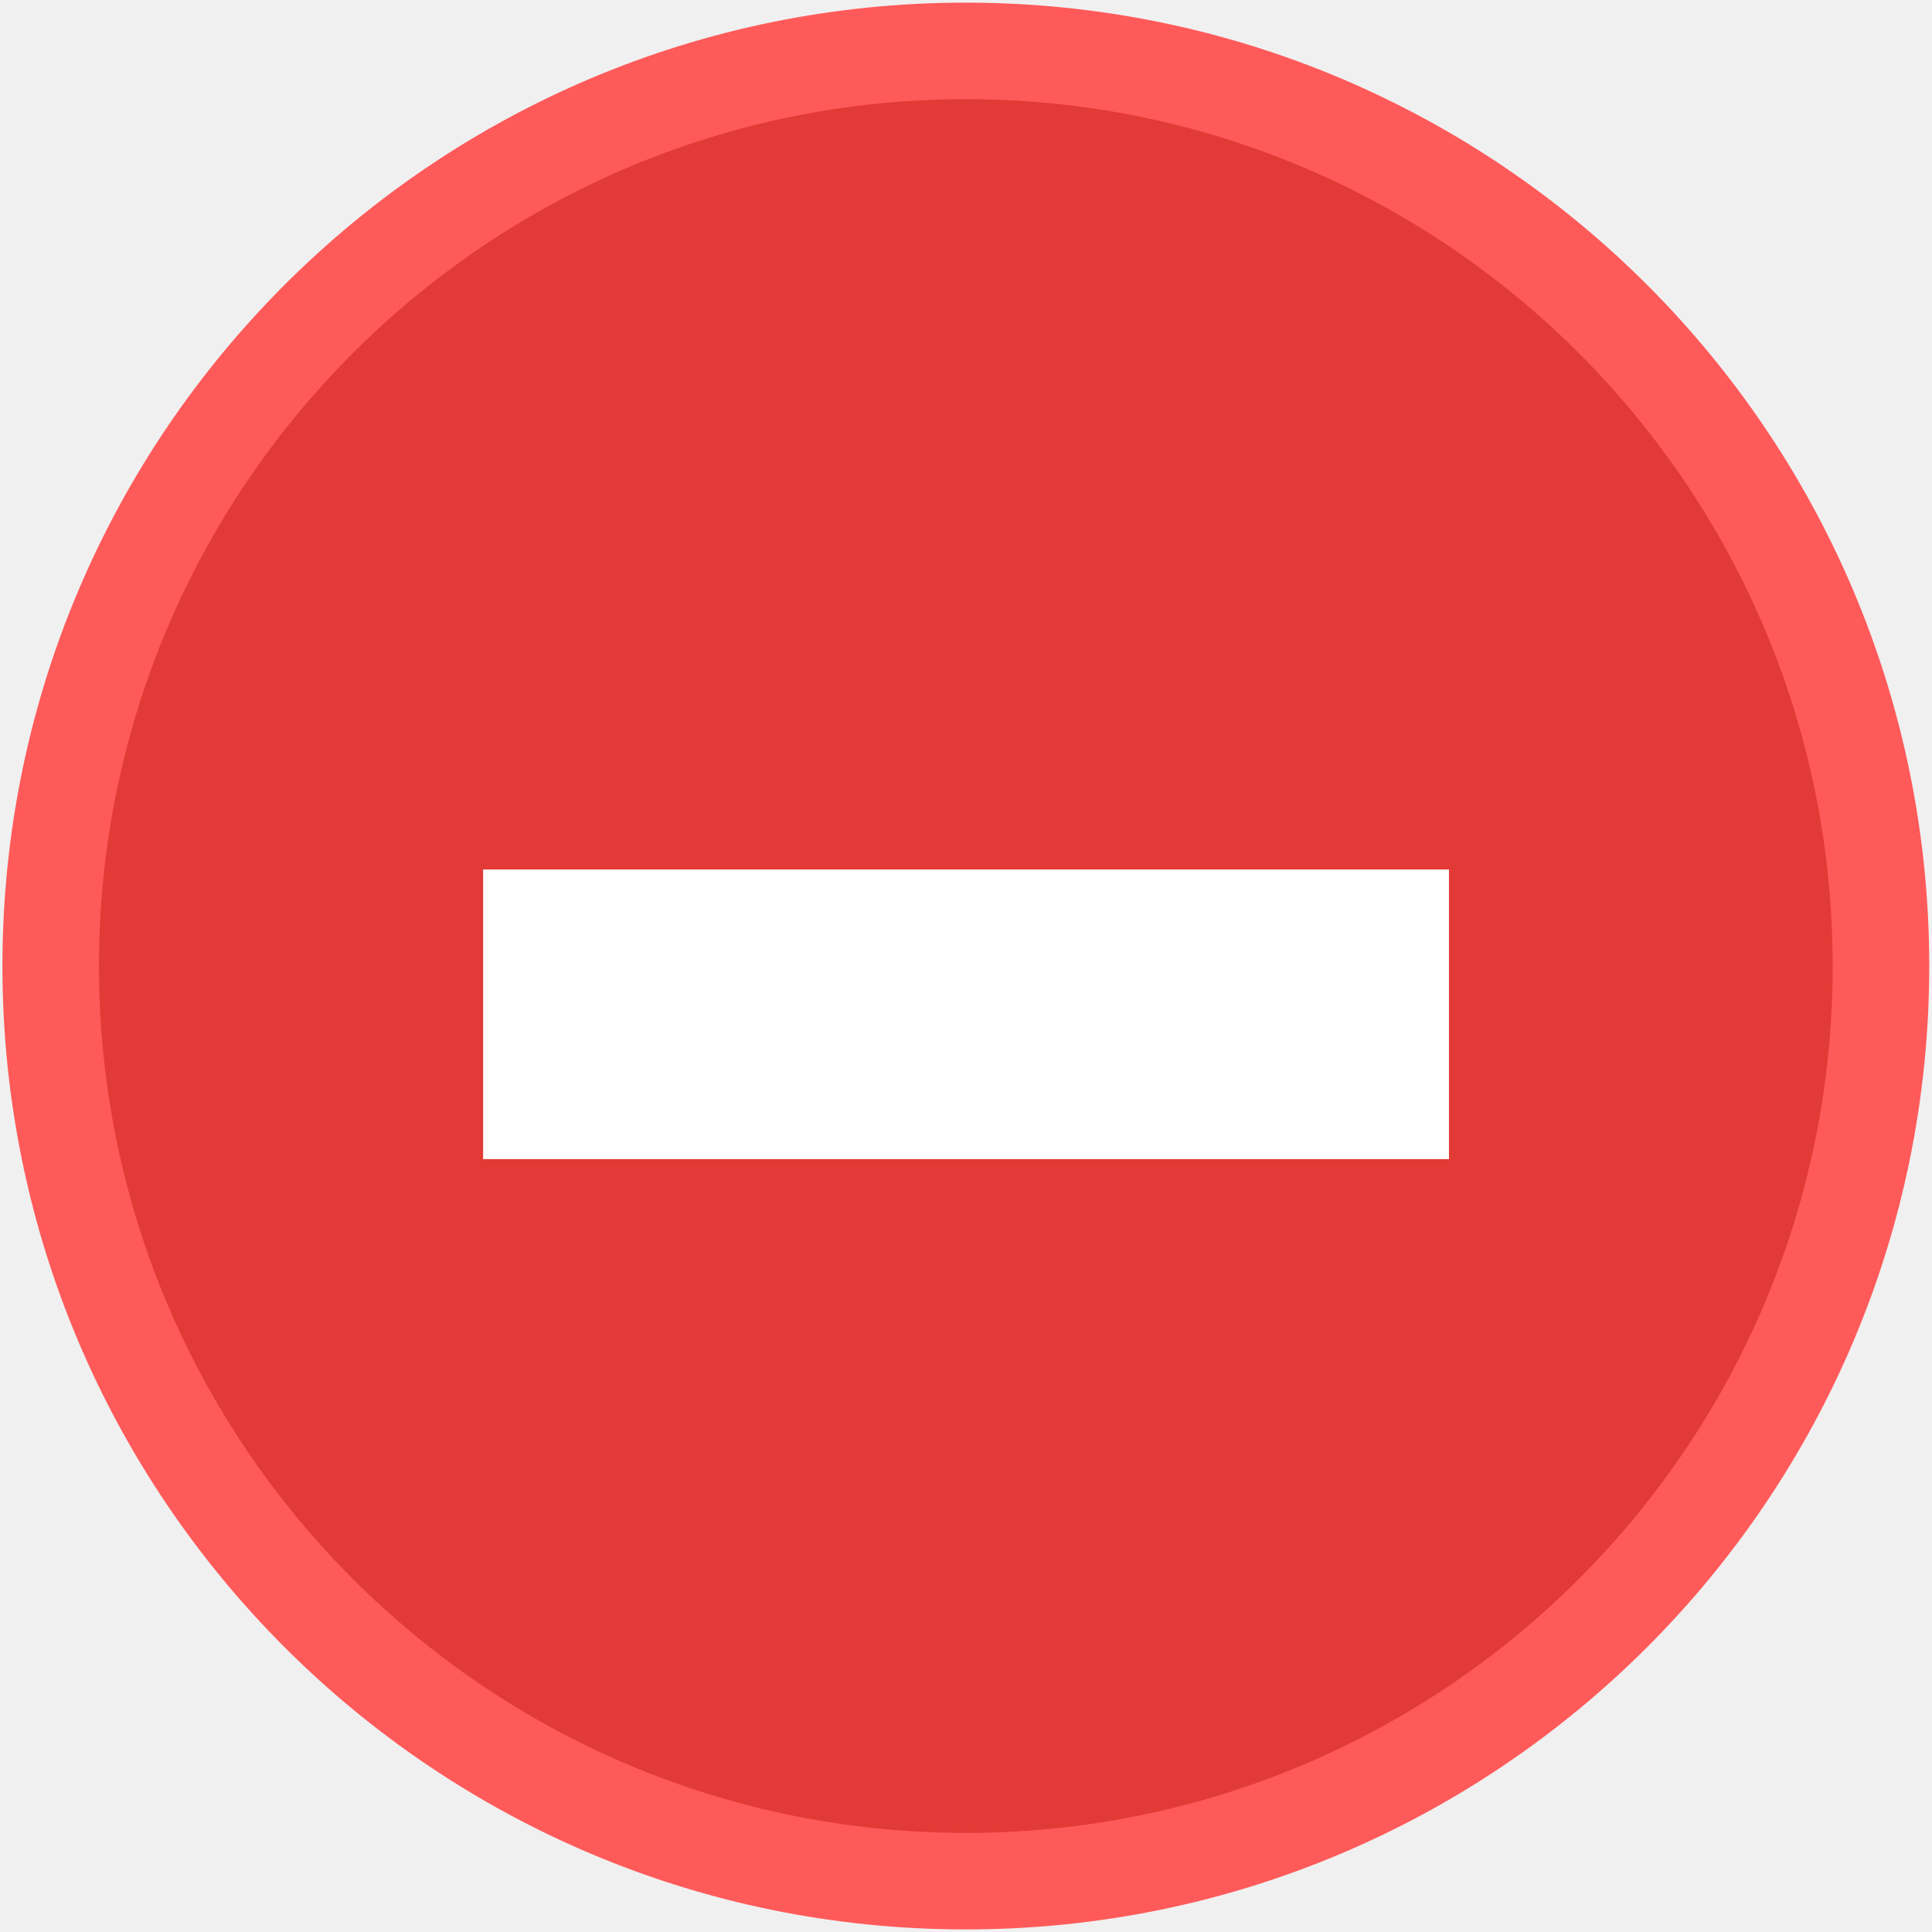
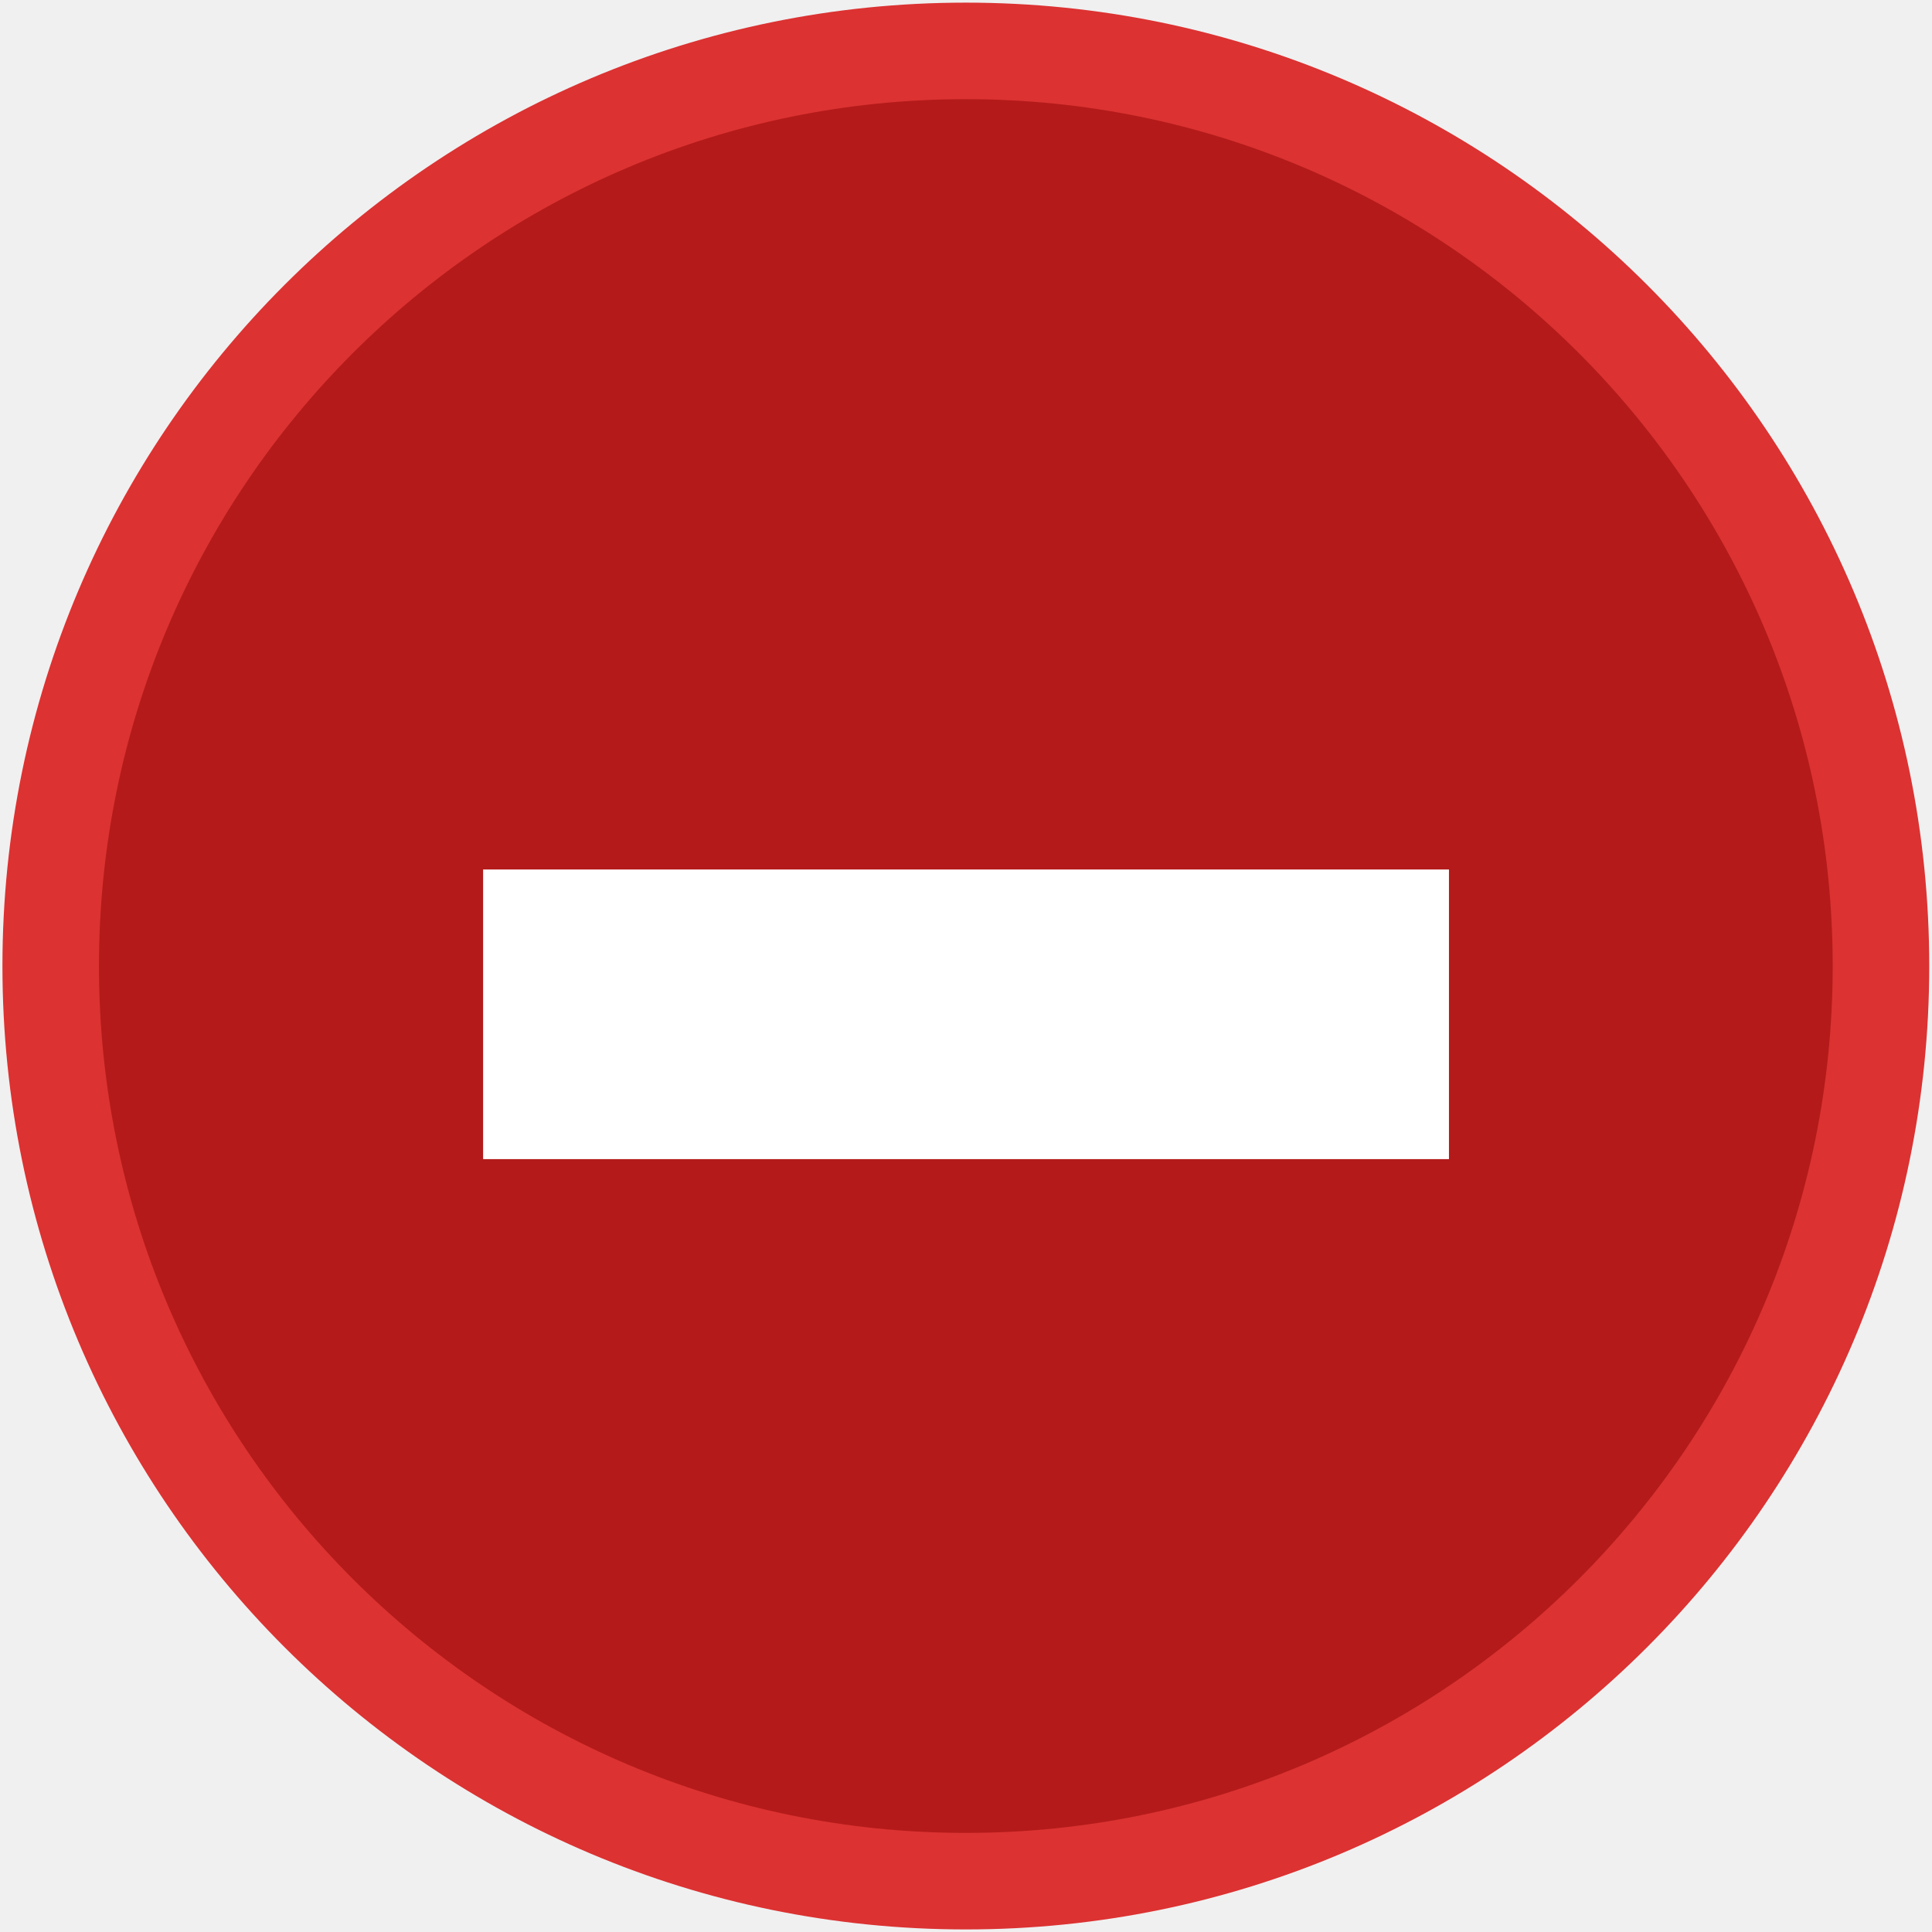
<svg xmlns="http://www.w3.org/2000/svg" id="svg8" version="1.1" viewBox="0 0 5.292 5.292" height="20" width="20">
  <defs id="defs2" />
  <g transform="matrix(1.111111,0,0,1.111111,1.8212526e-8,-324.7083)" id="layer1">
-     <circle r="2.256" cy="294.619" cx="2.381" id="path815" style="opacity:1;fill:#e23a36;fill-opacity:1;stroke:#ff5a5a;stroke-width:0.238;stroke-linecap:round;stroke-linejoin:miter;stroke-miterlimit:4;stroke-dasharray:none;stroke-opacity:1;paint-order:markers fill stroke" />
+     <circle r="2.256" cy="294.619" cx="2.381" id="path815" style="opacity:1;fill:#b41a1a;fill-opacity:1;stroke:#dc3232;stroke-width:0.238;stroke-linecap:round;stroke-linejoin:miter;stroke-miterlimit:4;stroke-dasharray:none;stroke-opacity:1;paint-order:markers fill stroke" />
    <path id="rect1265" d="m 1.191,294.381 h 2.381 v 0.714 h -2.381 z" style="opacity:1;fill:#ffffff;fill-opacity:1;stroke:none;stroke-width:0.208;stroke-linecap:round;stroke-linejoin:miter;stroke-miterlimit:4;stroke-dasharray:none;stroke-opacity:1;paint-order:markers fill stroke" />
  </g>
</svg>
